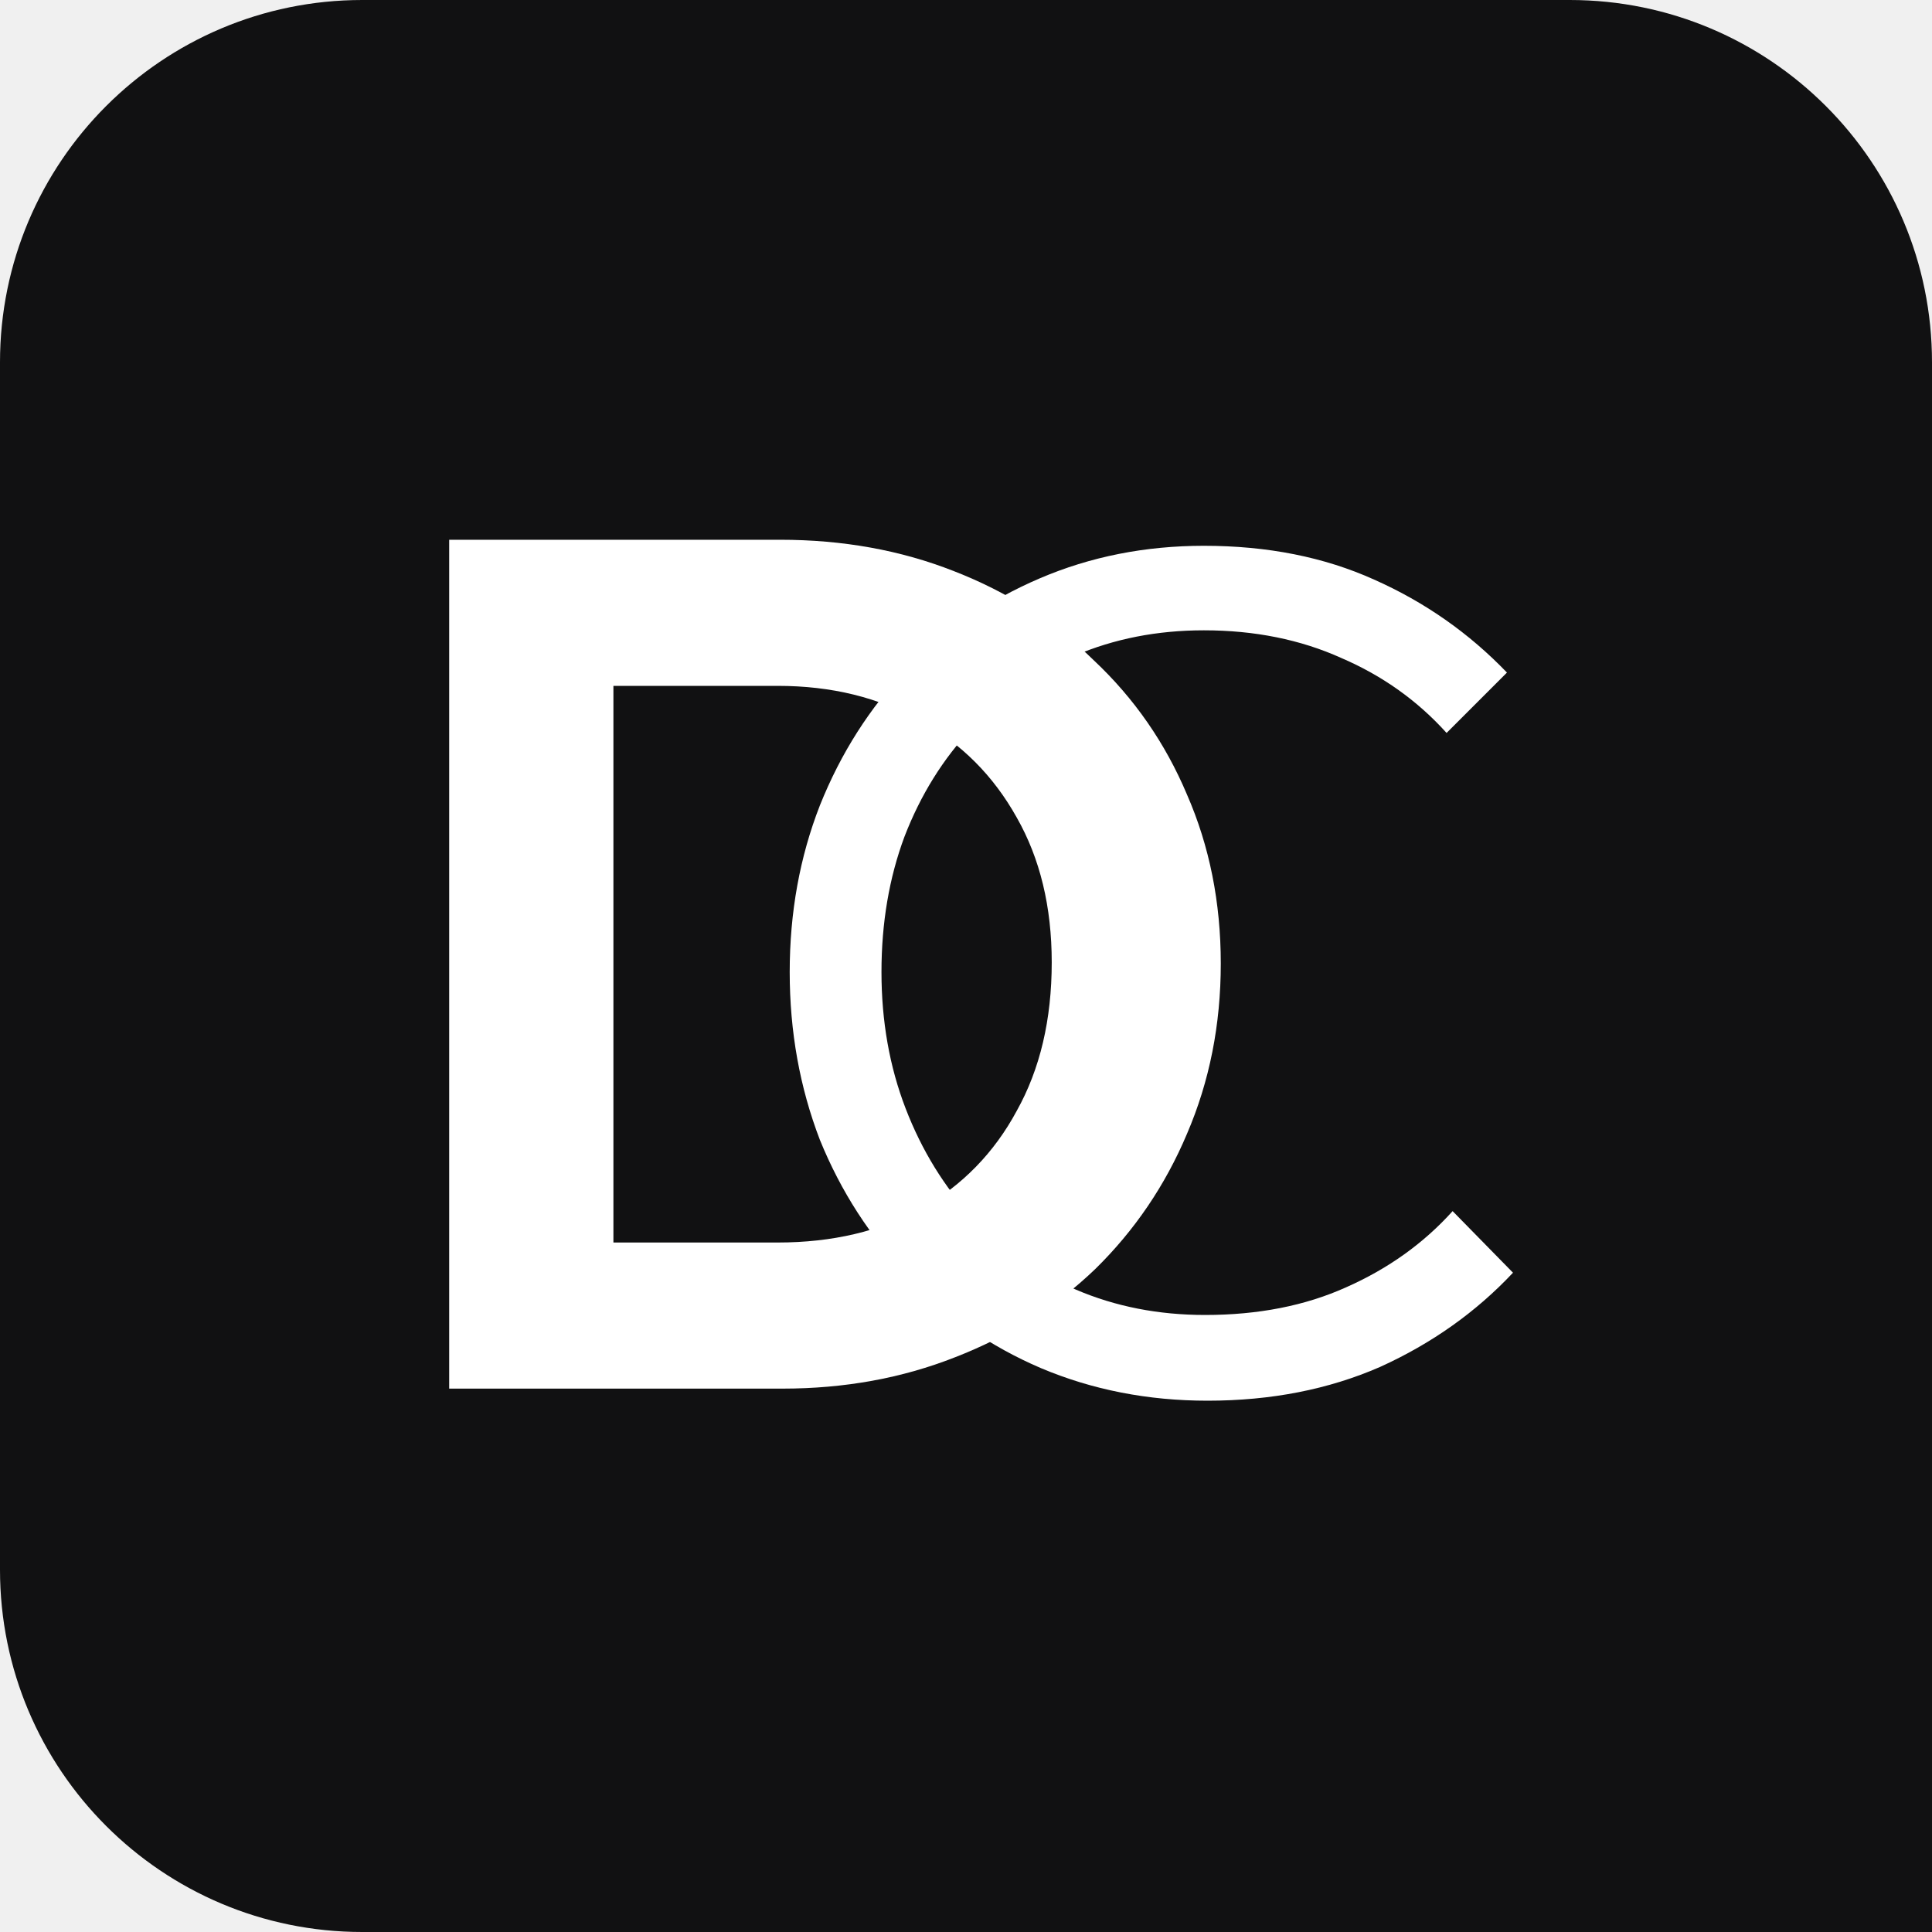
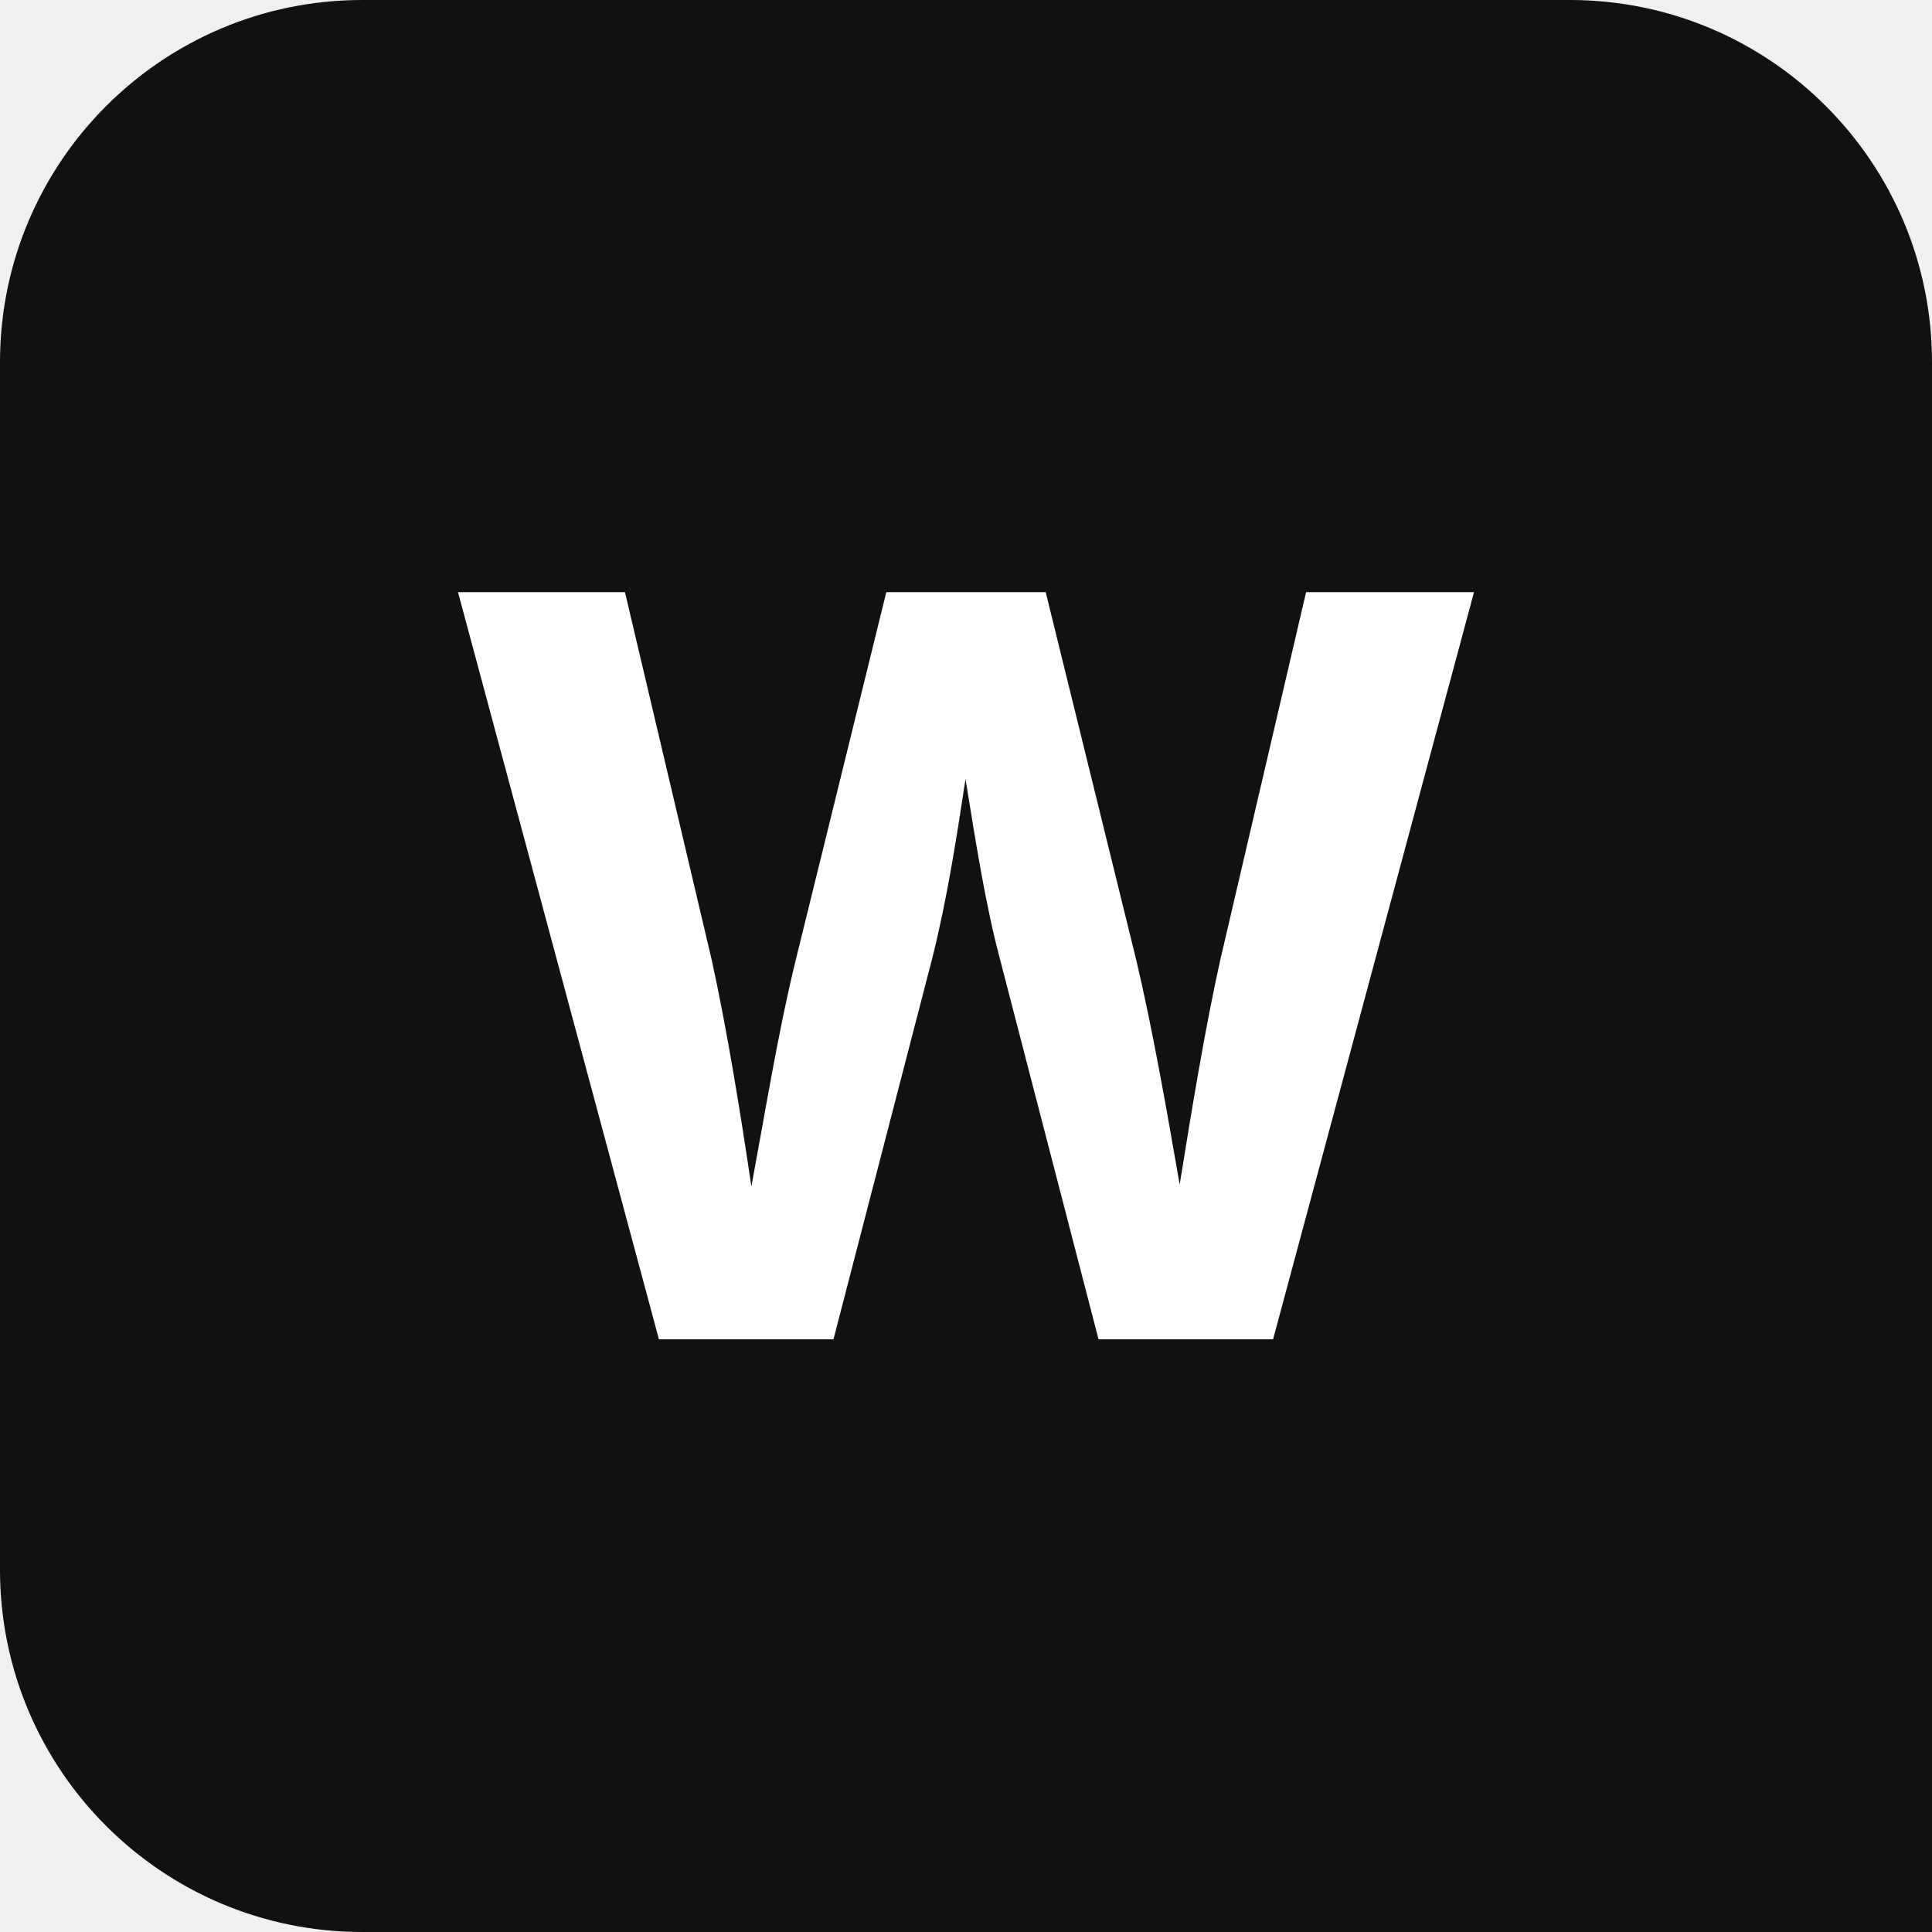
<svg xmlns="http://www.w3.org/2000/svg" width="32" height="32" viewBox="0 0 32 32" fill="none">
  <path d="M0 6C0 2.686 2.686 0 6 0H26C29.314 0 32 2.686 32 6V32H6C2.686 32 0 29.314 0 26V6Z" fill="#111112" />
-   <path d="M20 23.2C19.013 23.2 18.093 23.02 17.24 22.66C16.4 22.3 15.667 21.793 15.04 21.14C14.413 20.487 13.927 19.733 13.58 18.88C13.247 18.013 13.08 17.087 13.08 16.1C13.08 15.113 13.247 14.193 13.58 13.34C13.927 12.473 14.407 11.72 15.02 11.08C15.647 10.44 16.38 9.94 17.22 9.58C18.06 9.22 18.967 9.04 19.94 9.04C20.993 9.04 21.933 9.227 22.76 9.6C23.6 9.973 24.333 10.487 24.96 11.14L23.96 12.14C23.48 11.607 22.9 11.193 22.22 10.9C21.54 10.593 20.78 10.44 19.94 10.44C19.167 10.44 18.453 10.58 17.8 10.86C17.16 11.14 16.593 11.54 16.1 12.06C15.62 12.567 15.247 13.167 14.98 13.86C14.727 14.54 14.6 15.287 14.6 16.1C14.6 16.913 14.733 17.667 15 18.36C15.267 19.053 15.64 19.66 16.12 20.18C16.6 20.687 17.167 21.08 17.82 21.36C18.473 21.64 19.187 21.78 19.96 21.78C20.84 21.78 21.62 21.627 22.3 21.32C22.993 21.013 23.58 20.593 24.06 20.06L25.06 21.08C24.447 21.733 23.713 22.253 22.86 22.64C22.007 23.013 21.053 23.2 20 23.2Z" fill="white" />
-   <path d="M9.3 23V20.58H12.88C13.787 20.58 14.58 20.393 15.26 20.02C15.94 19.633 16.467 19.093 16.84 18.4C17.227 17.707 17.42 16.887 17.42 15.94C17.42 15.02 17.227 14.22 16.84 13.54C16.453 12.847 15.92 12.313 15.24 11.94C14.56 11.553 13.773 11.36 12.88 11.36H9.24V8.94H12.92C13.96 8.94 14.92 9.113 15.8 9.46C16.693 9.807 17.467 10.3 18.12 10.94C18.787 11.567 19.3 12.307 19.66 13.16C20.033 14.013 20.22 14.947 20.22 15.96C20.22 16.973 20.033 17.913 19.66 18.78C19.3 19.633 18.793 20.38 18.14 21.02C17.487 21.647 16.713 22.133 15.82 22.48C14.94 22.827 13.987 23 12.96 23H9.3ZM7.44 23V8.94H10.16V23H7.44Z" fill="white" />
+   <text x="16" y="16" fill="#ffffff" font-family="Inter, Arial, Helvetica, sans-serif" font-size="17" font-weight="700" text-anchor="middle" dominant-baseline="central" letter-spacing="-0.5">W</text>
</svg>
